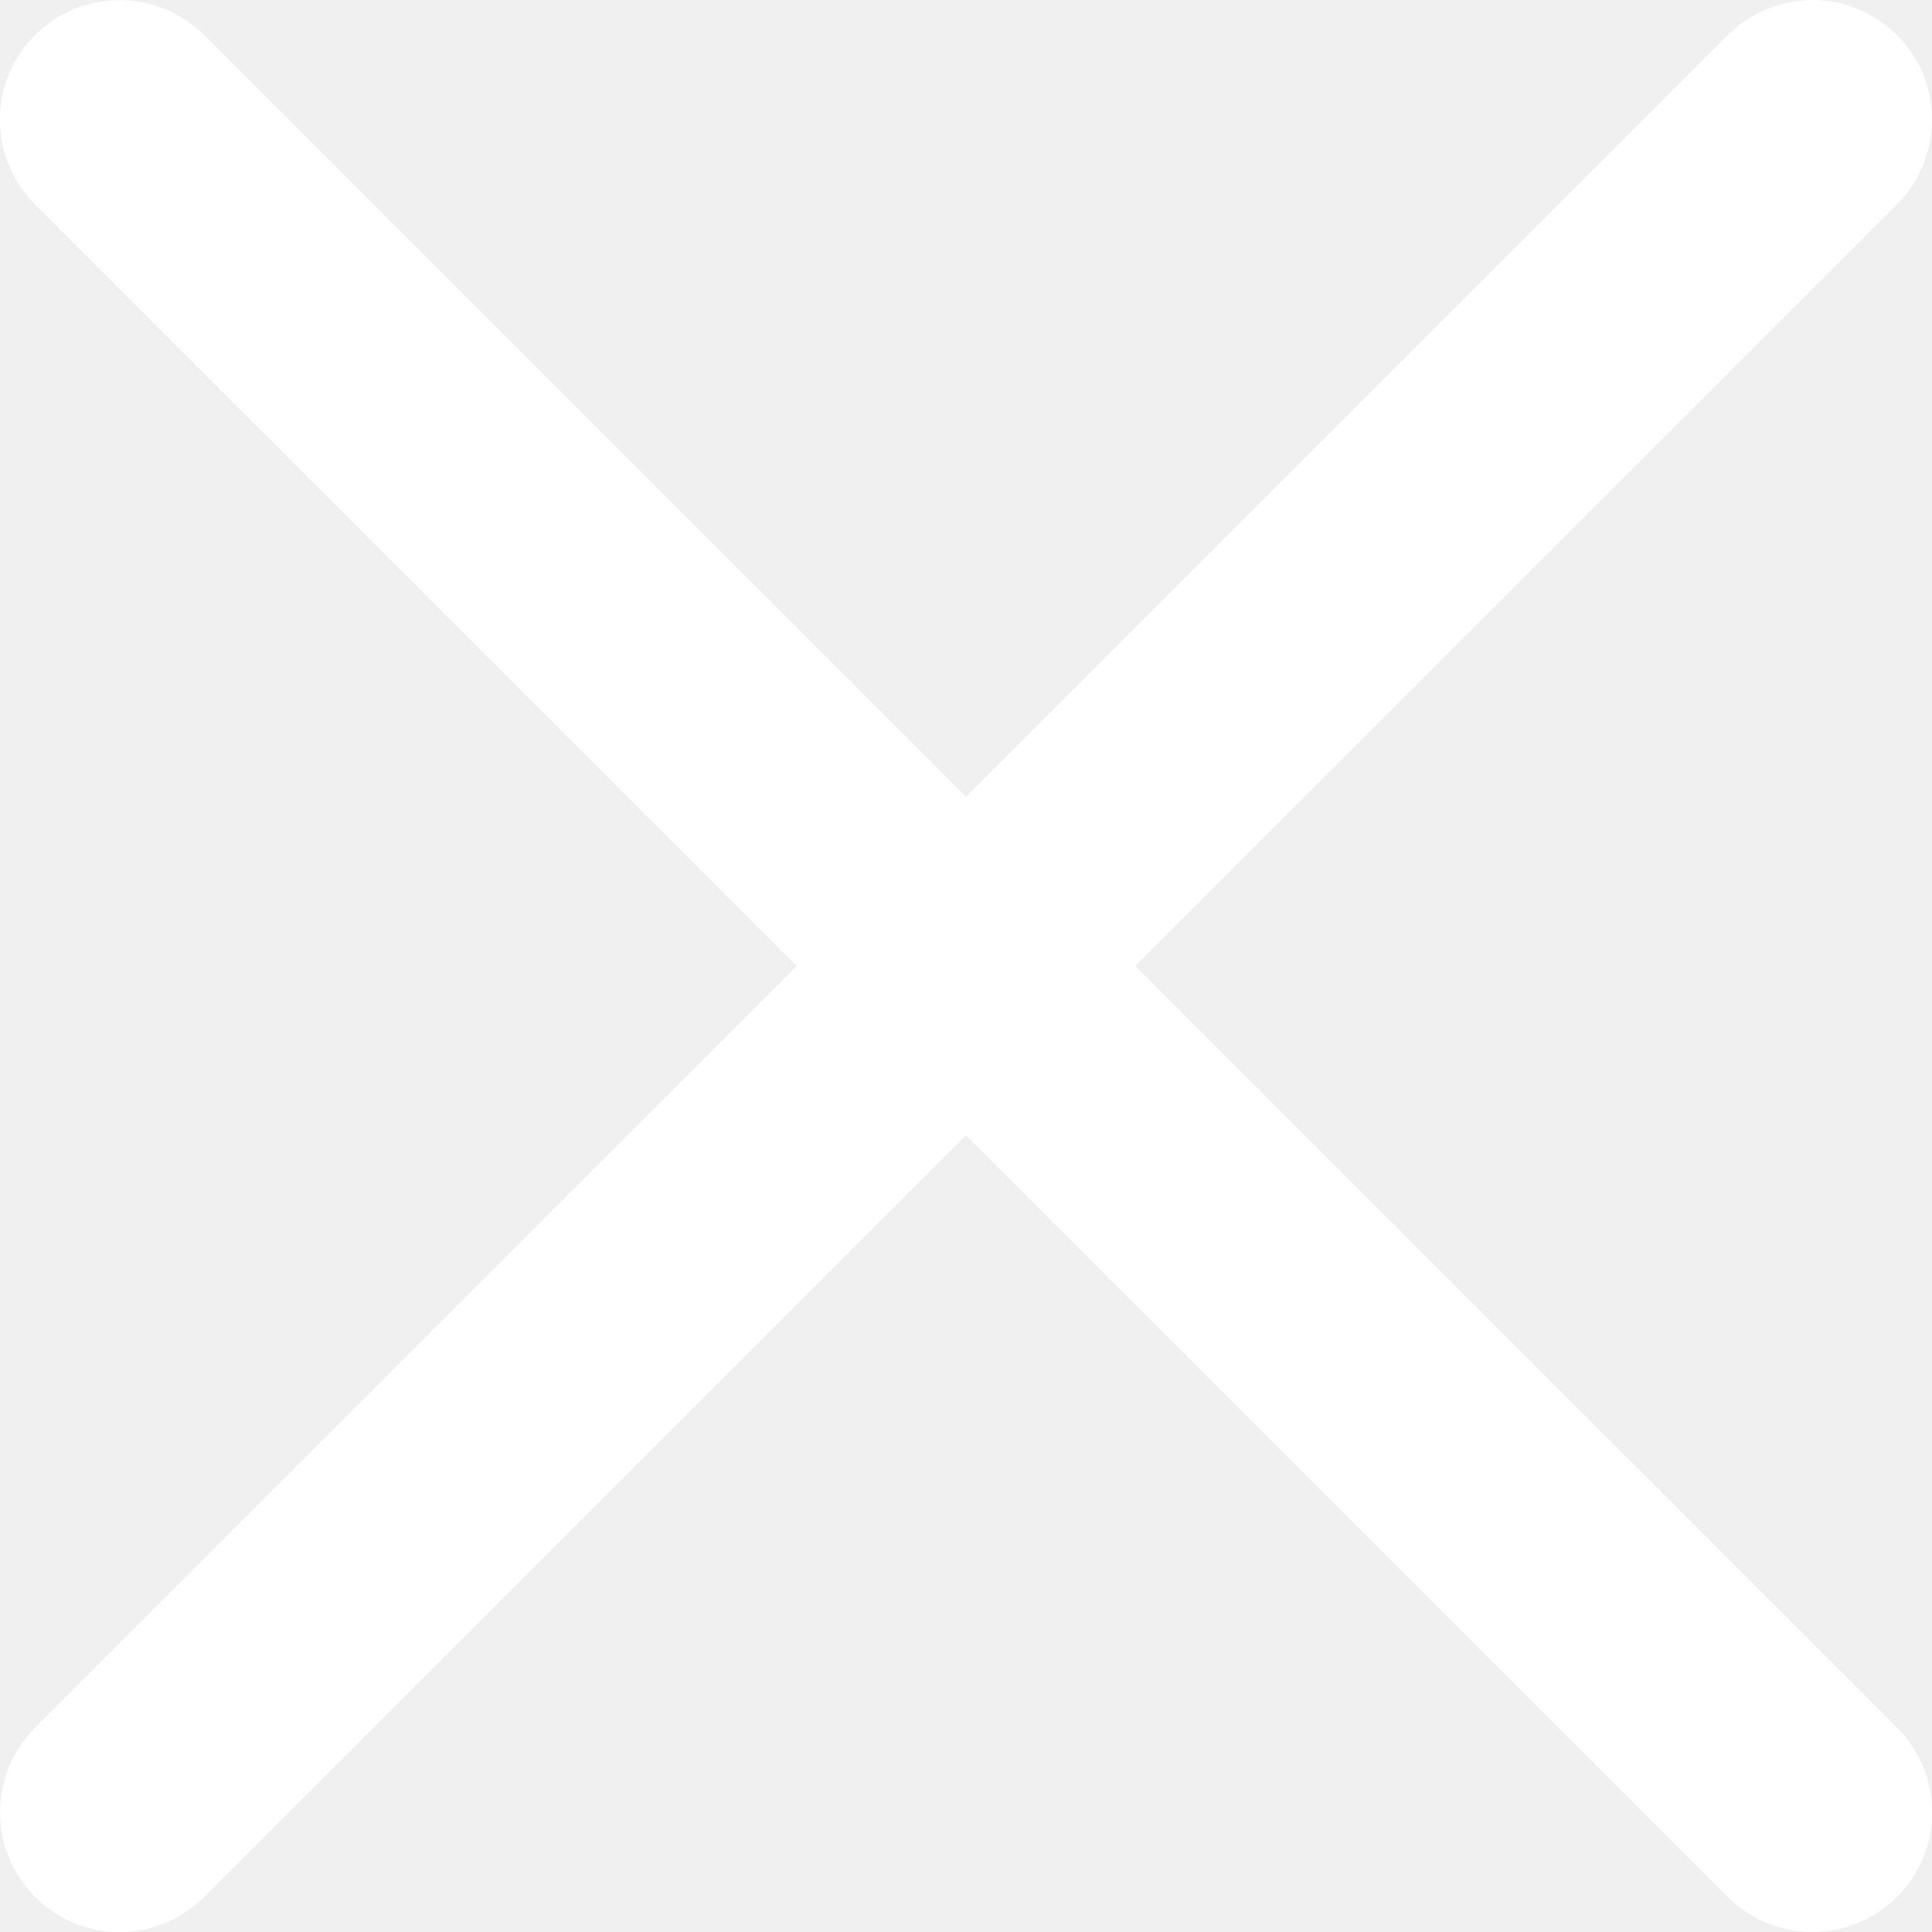
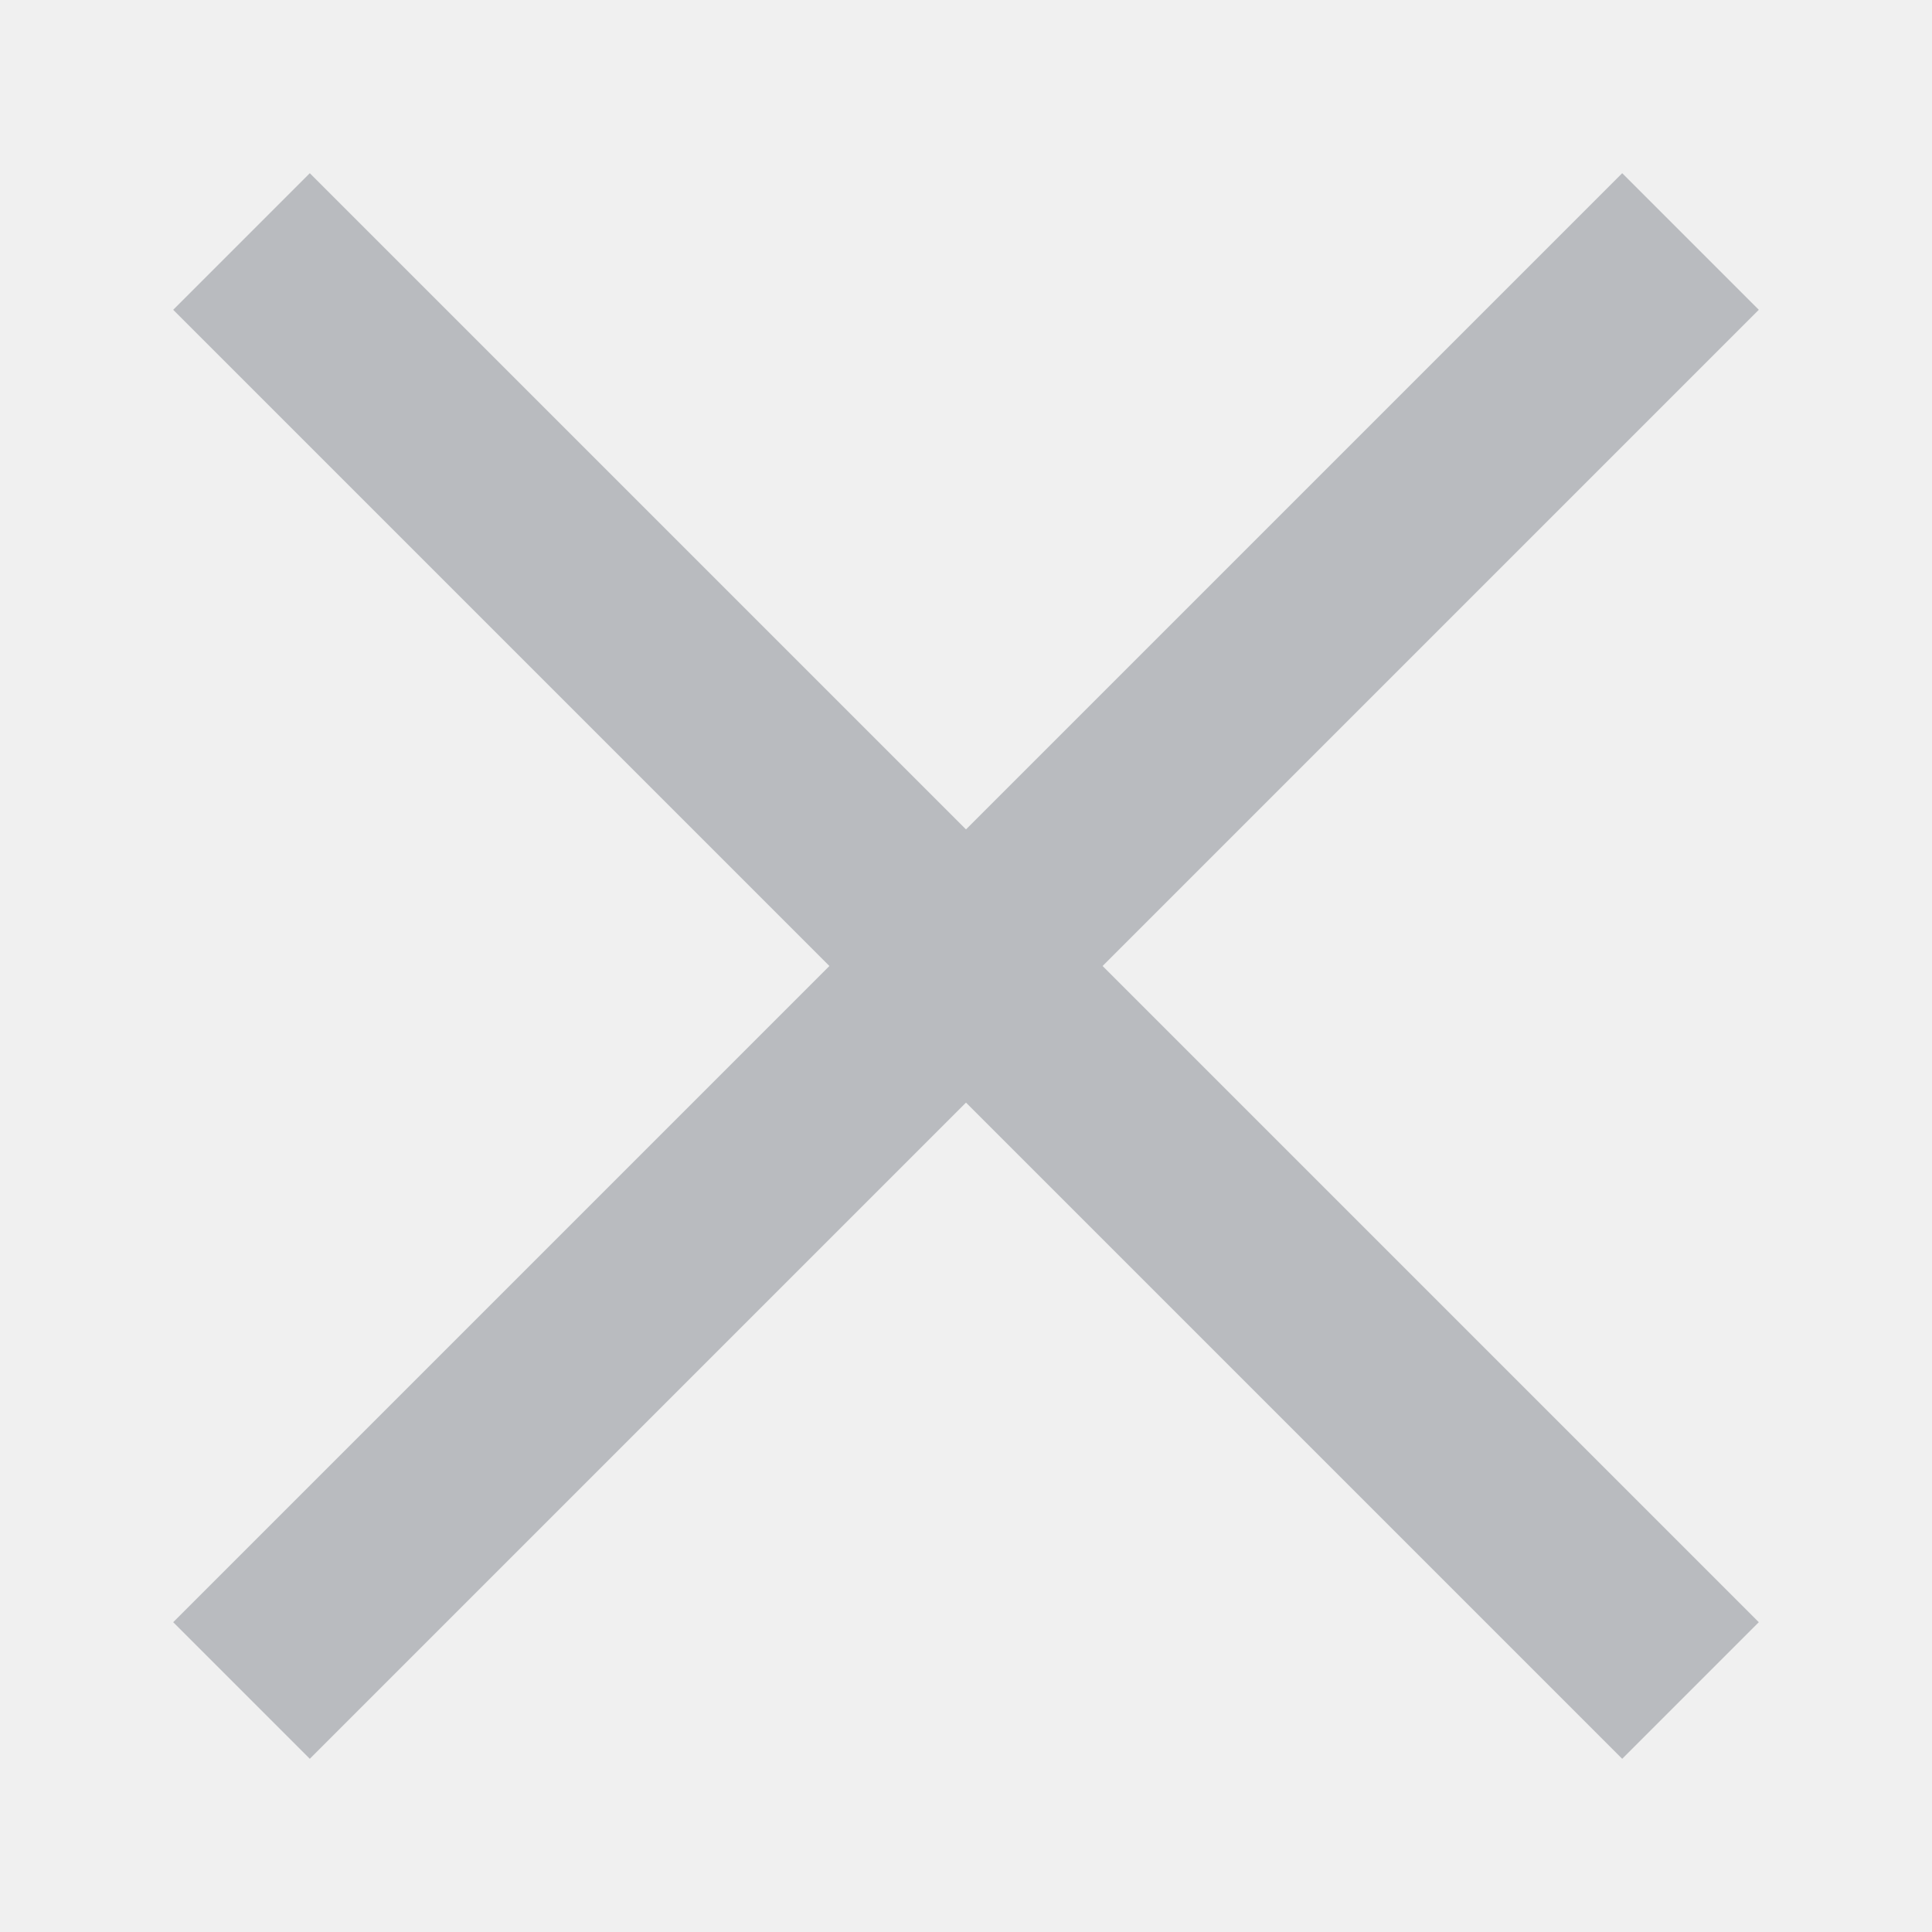
- <svg xmlns="http://www.w3.org/2000/svg" width="17" height="17" viewBox="0 0 17 17" fill="none">
-   <path fill-rule="evenodd" clip-rule="evenodd" d="M9.989 8.5L16.69 1.8C17.102 1.388 17.103 0.72 16.692 0.309C16.278 -0.105 15.613 -0.101 15.201 0.311L8.5 7.011L1.799 0.311C1.387 -0.101 0.719 -0.102 0.308 0.309C-0.106 0.723 -0.102 1.388 0.31 1.8L7.011 8.5L0.31 15.2C-0.102 15.612 -0.103 16.28 0.308 16.691C0.722 17.105 1.387 17.102 1.799 16.689L8.5 9.989L15.201 16.689C15.613 17.101 16.281 17.102 16.692 16.691C17.106 16.277 17.102 15.612 16.69 15.2L9.989 8.5Z" fill="white" />
+ <svg xmlns="http://www.w3.org/2000/svg" width="16" height="16" viewBox="0 0 16 16" fill="none">
+   <path d="M2 2L14 14" stroke="#B9BBBF" stroke-width="1.6" />
+   <path d="M14 2L2 14" stroke="#B9BBBF" stroke-width="1.6" />
</svg>
